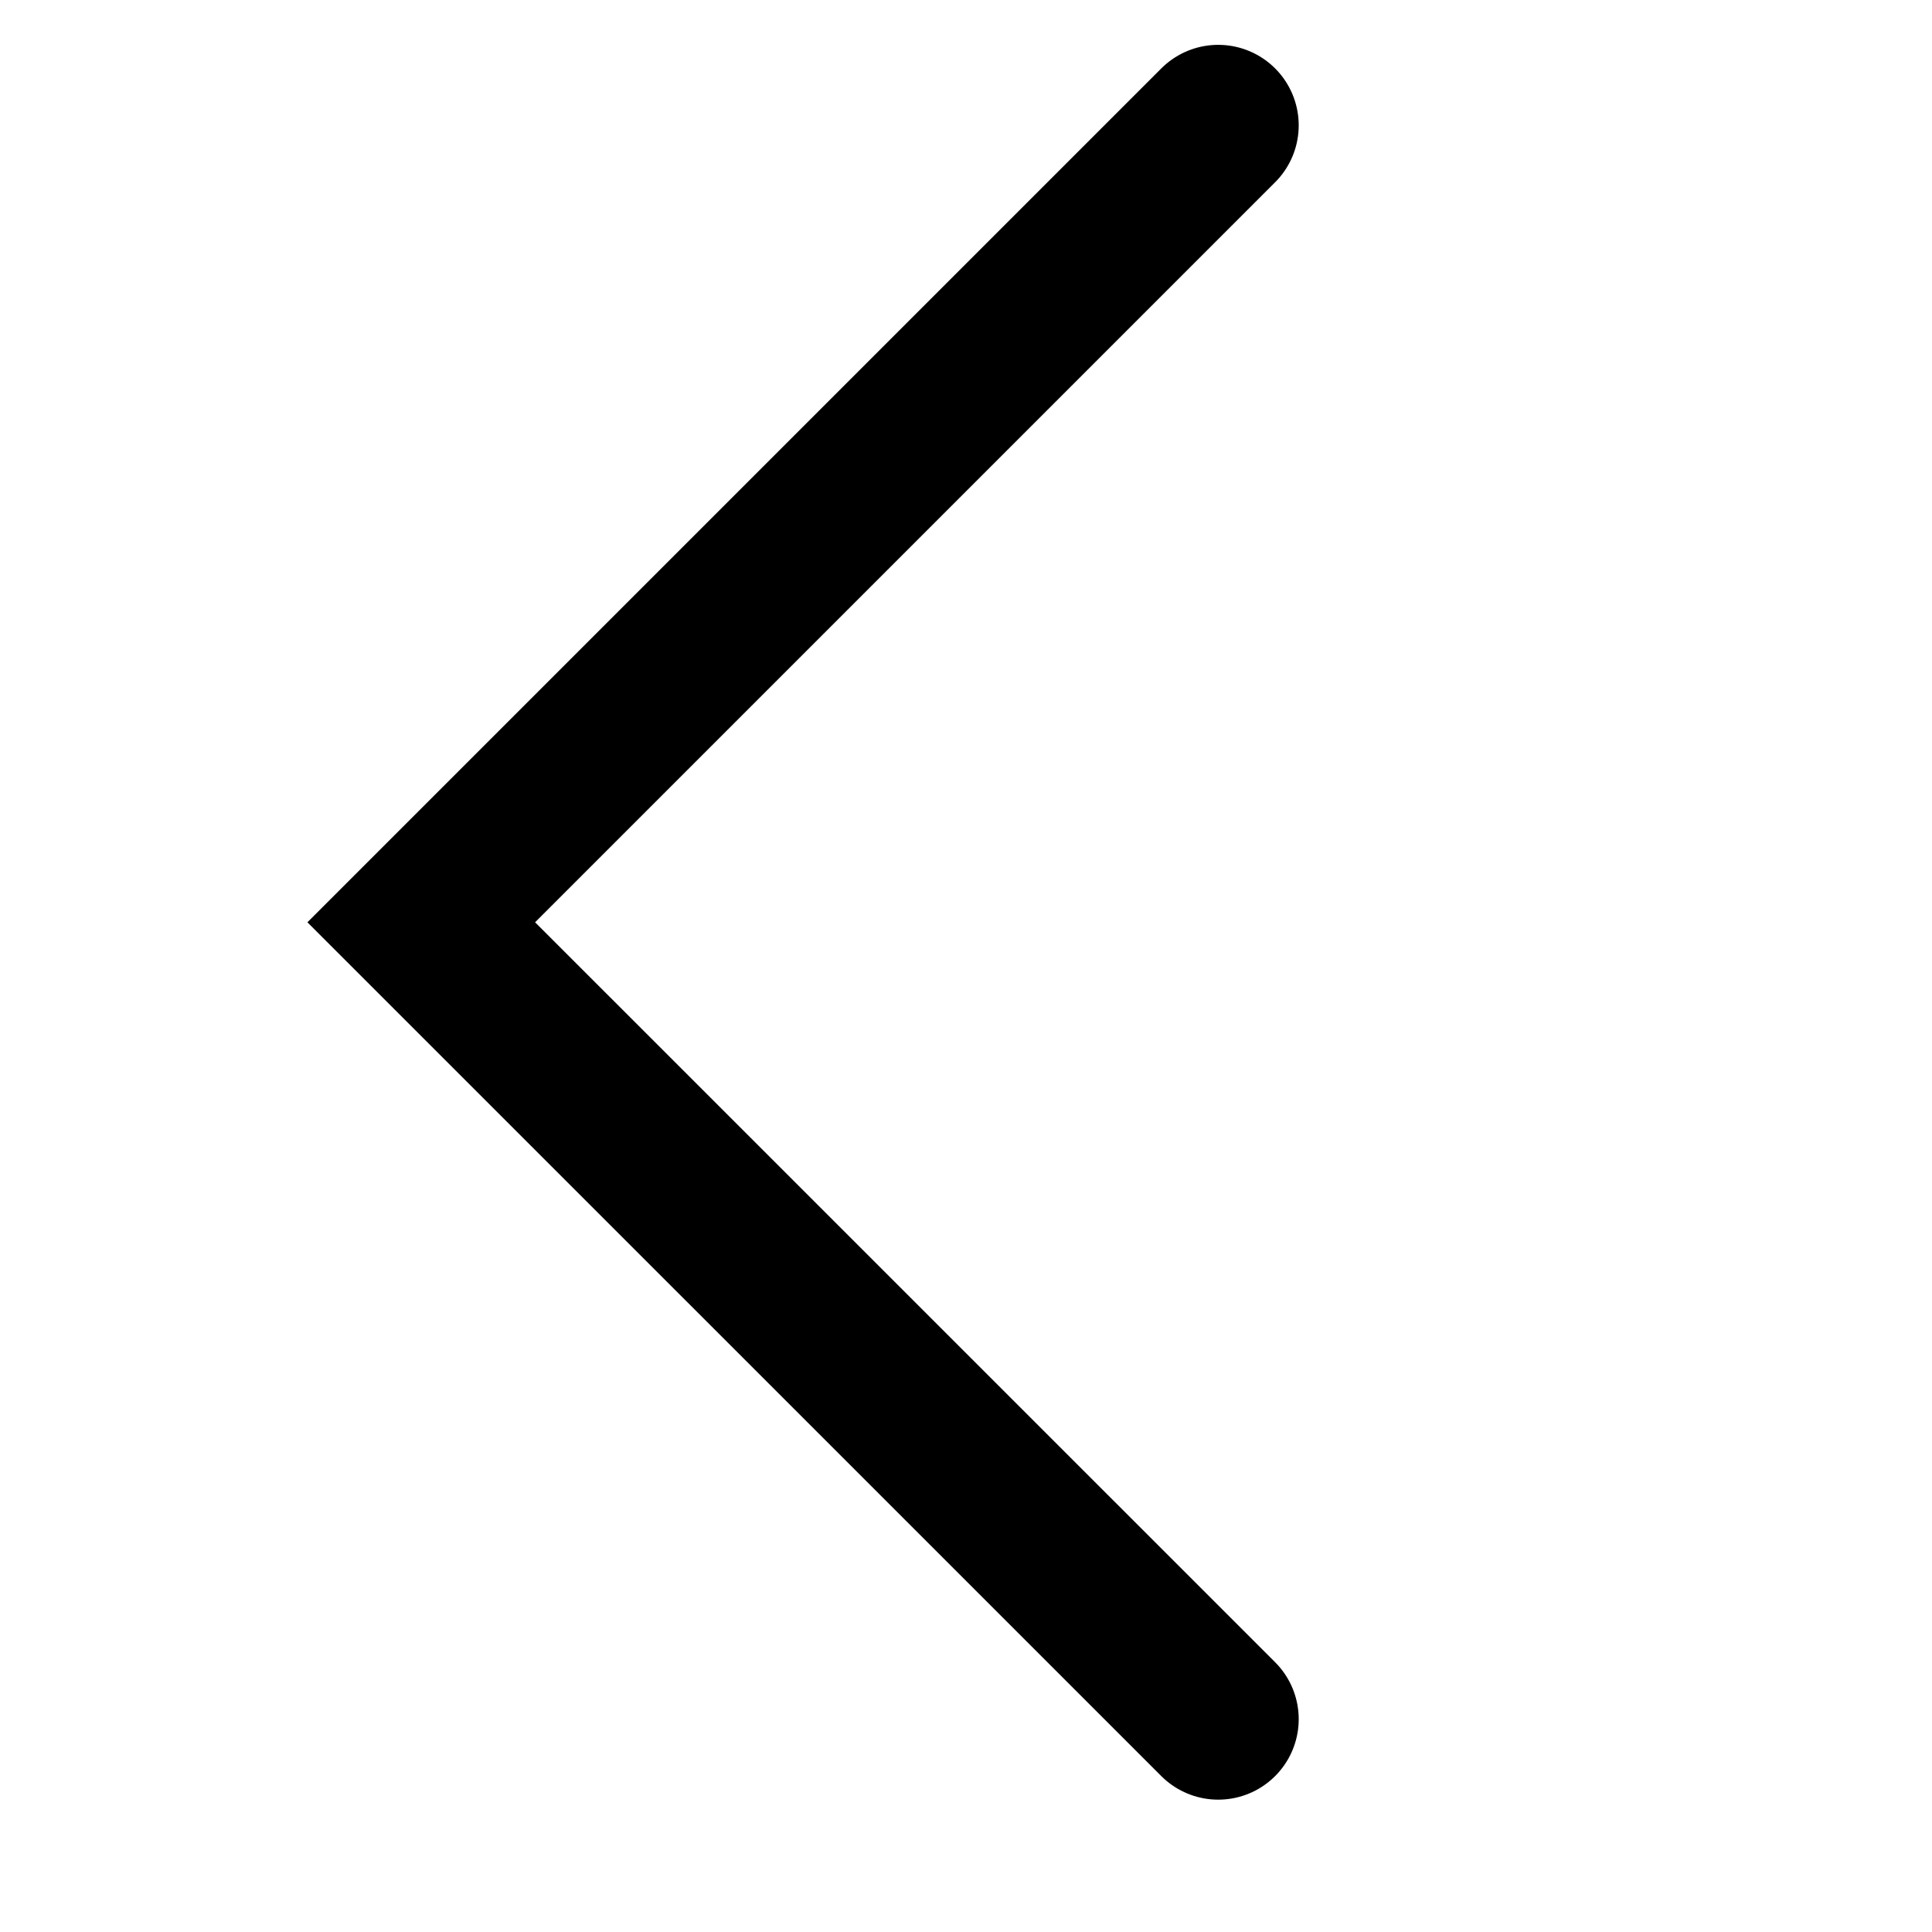
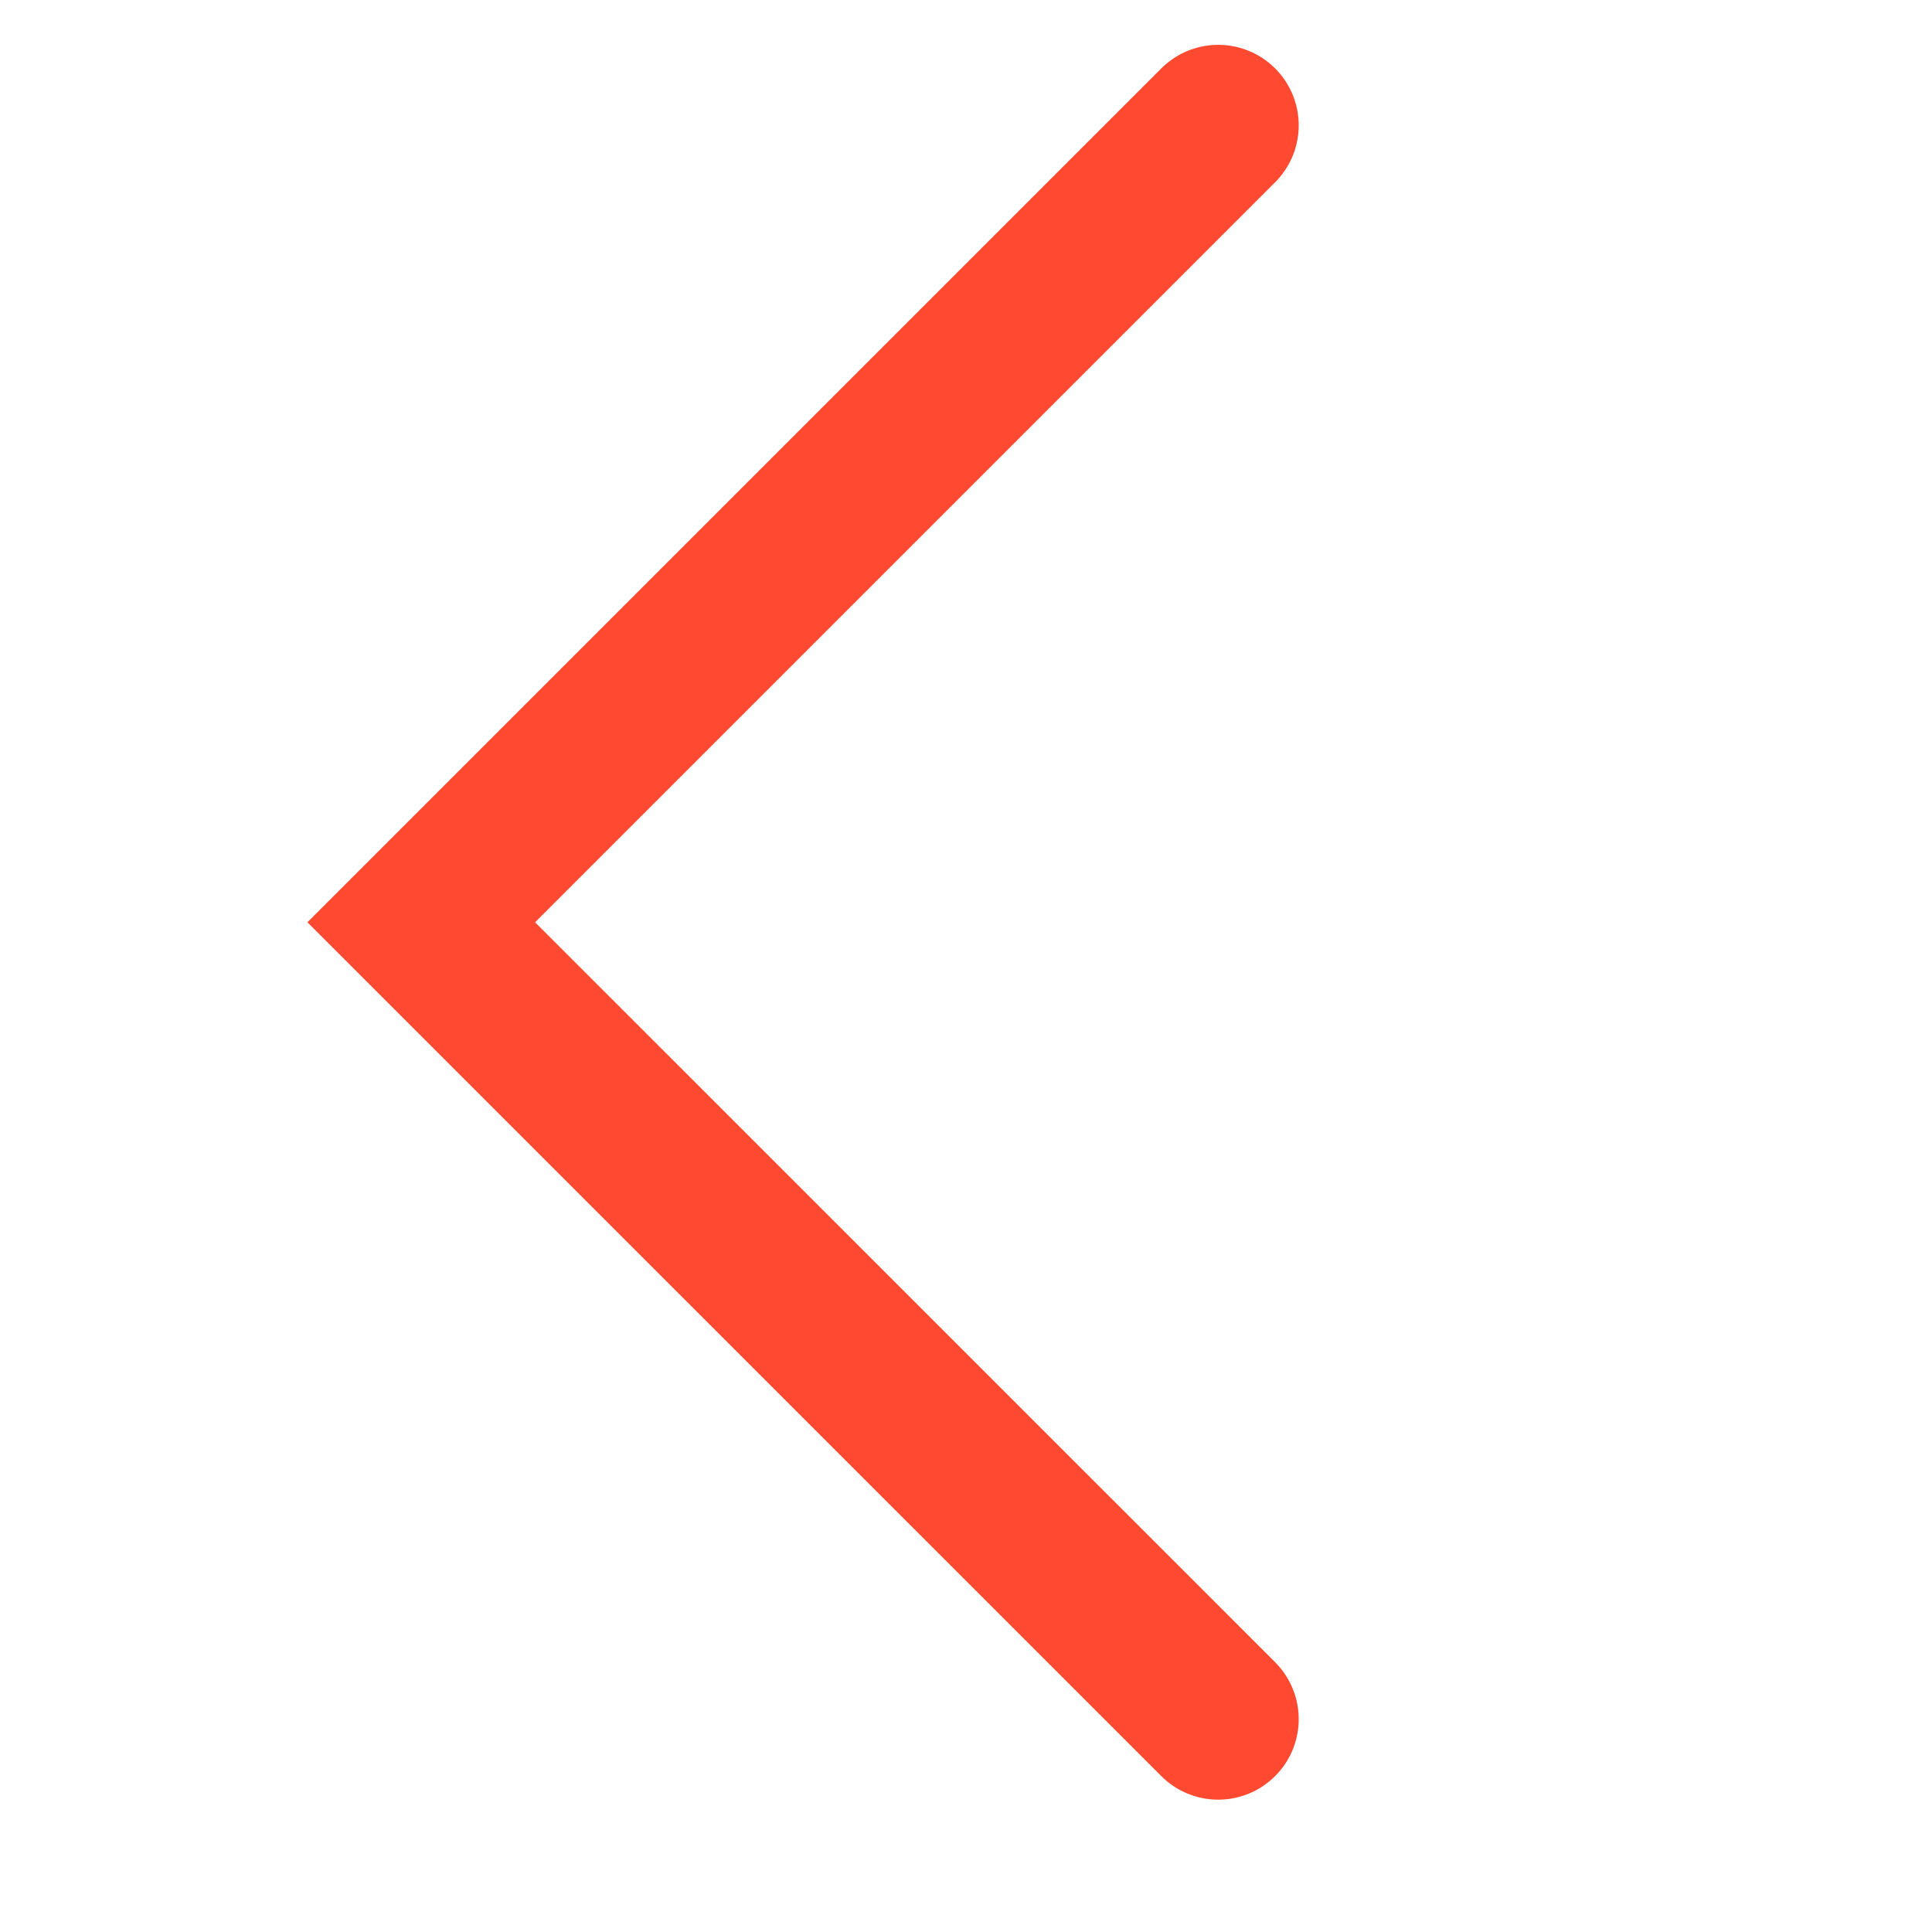
<svg xmlns="http://www.w3.org/2000/svg" width="24" height="24" viewBox="0 0 24 24" fill="none">
-   <path d="M15.133 1.557L5.233 11.457L15.133 21.356" stroke="black" stroke-width="2" stroke-linecap="round" />
+   <path d="M15.133 1.557L5.233 11.457L15.133 21.356" stroke="#FF4930" stroke-width="2" stroke-linecap="round" />
</svg>
